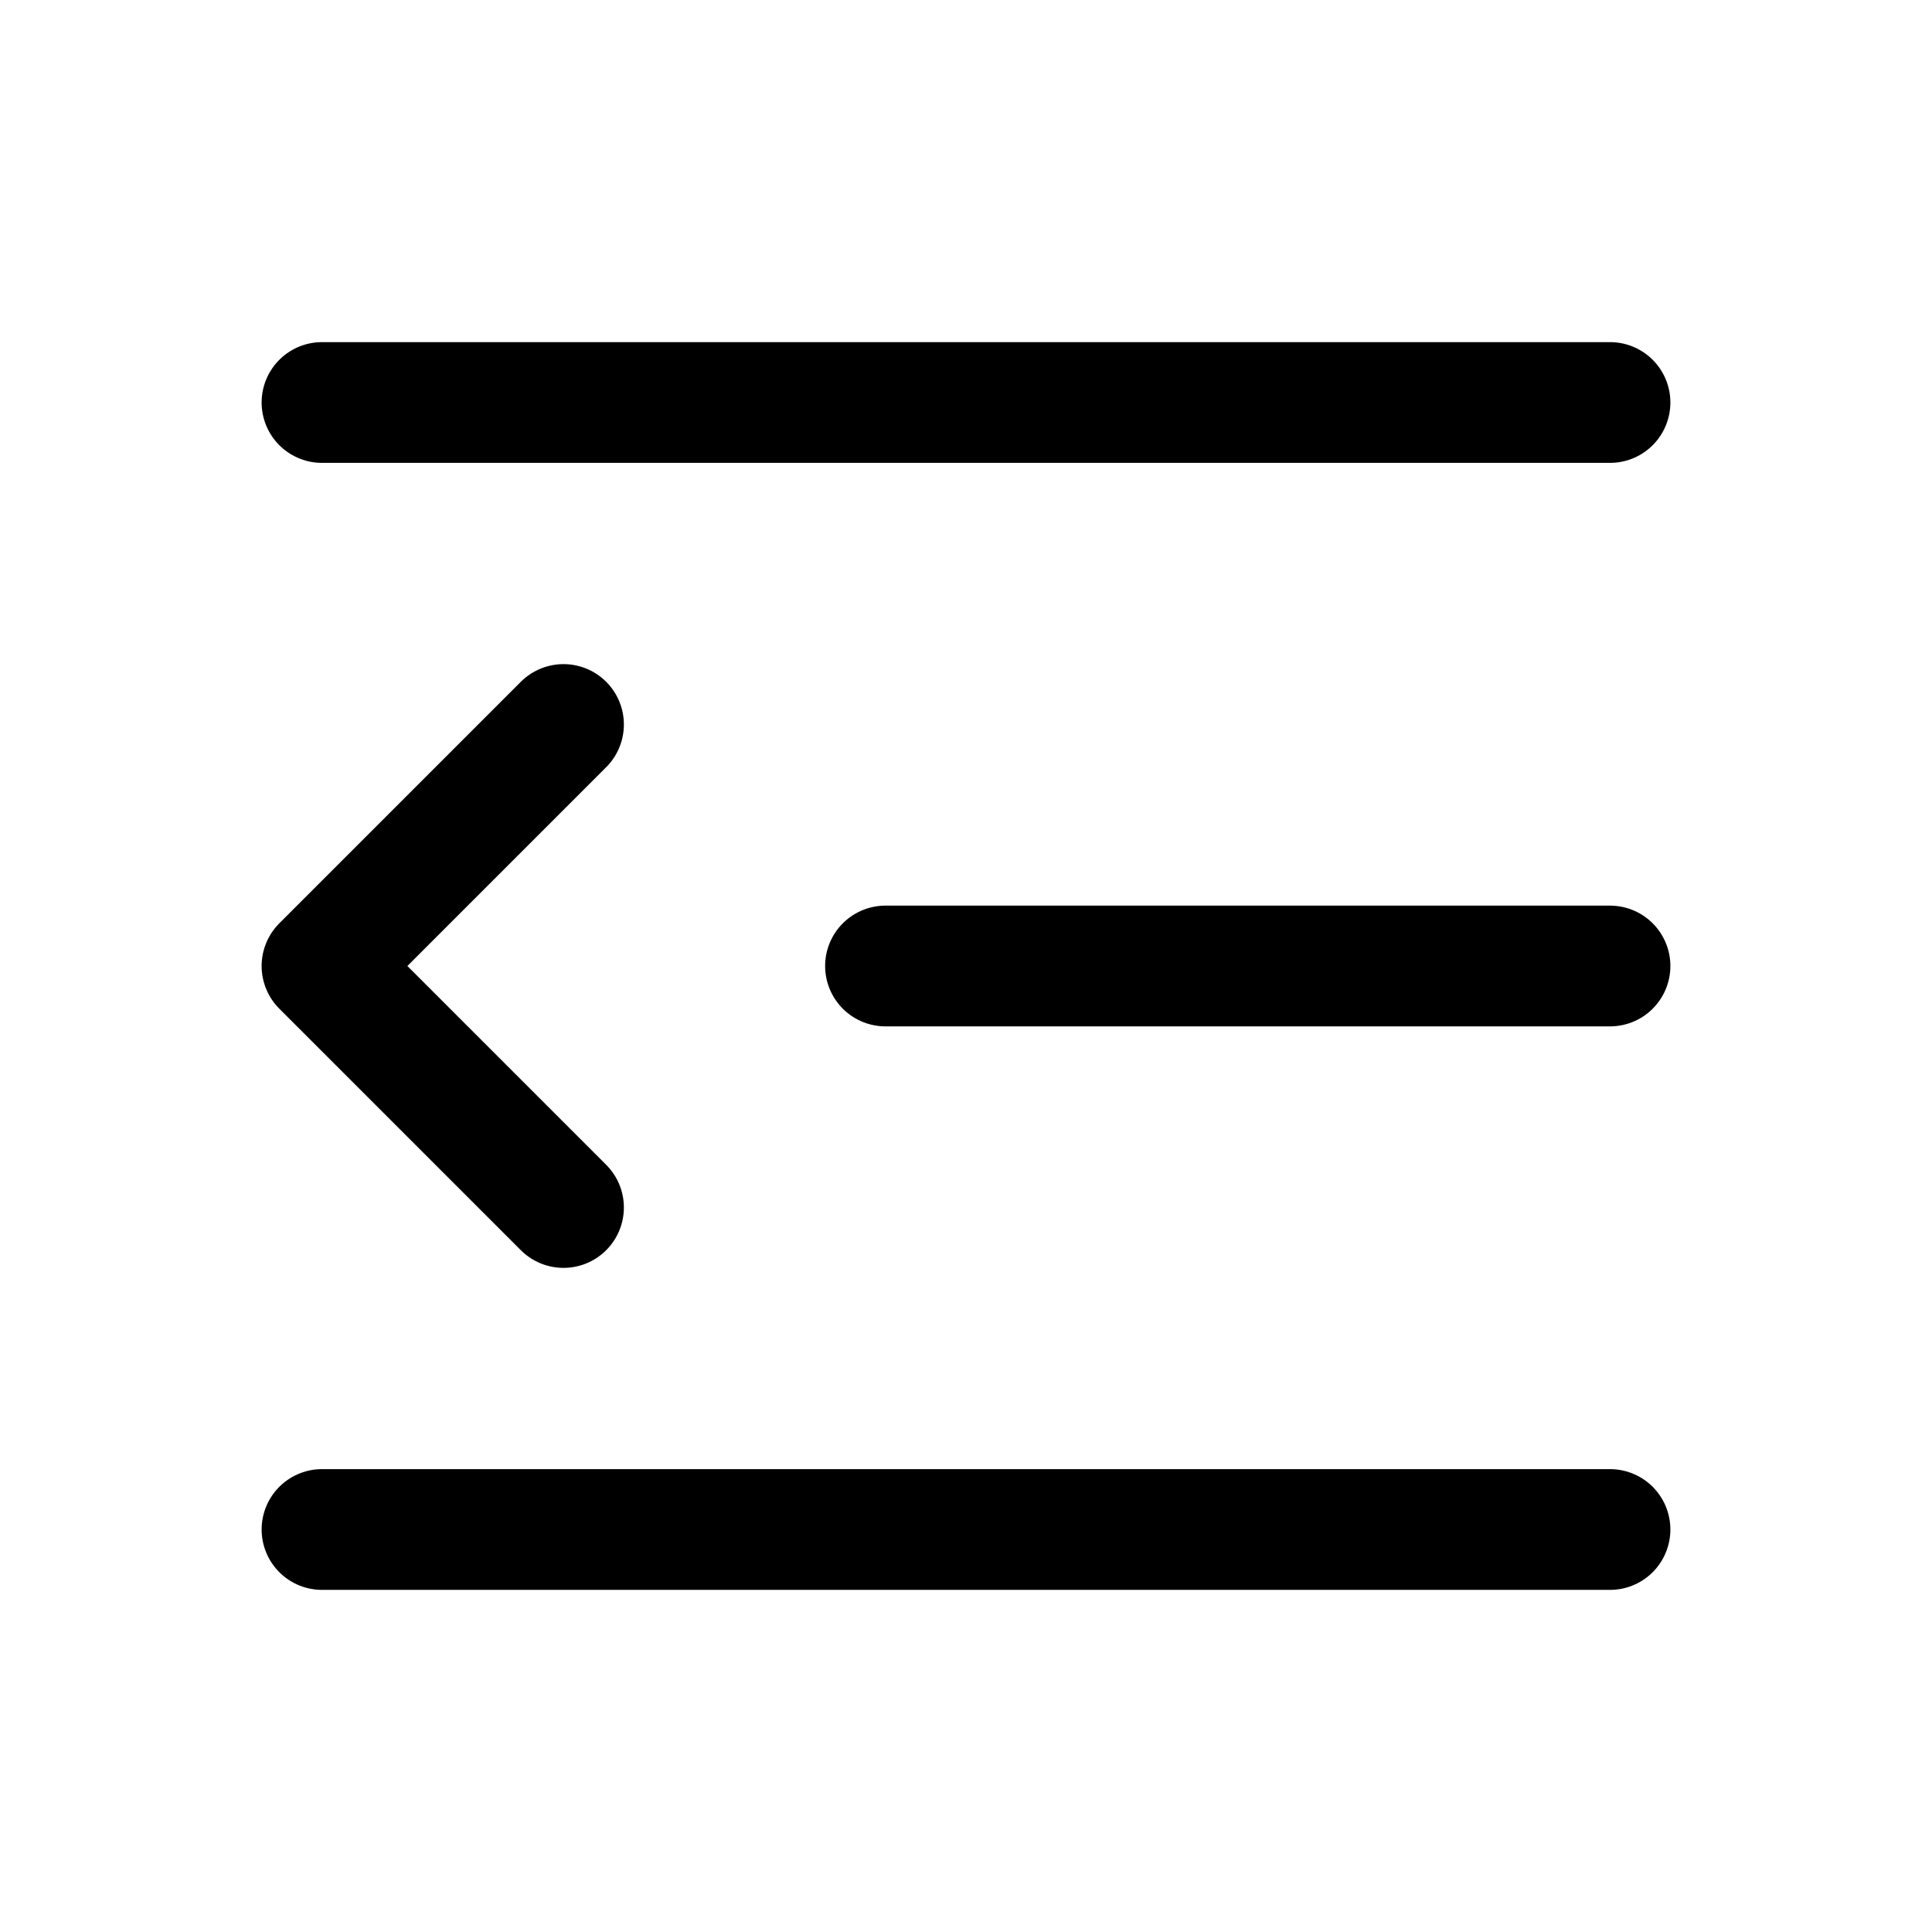
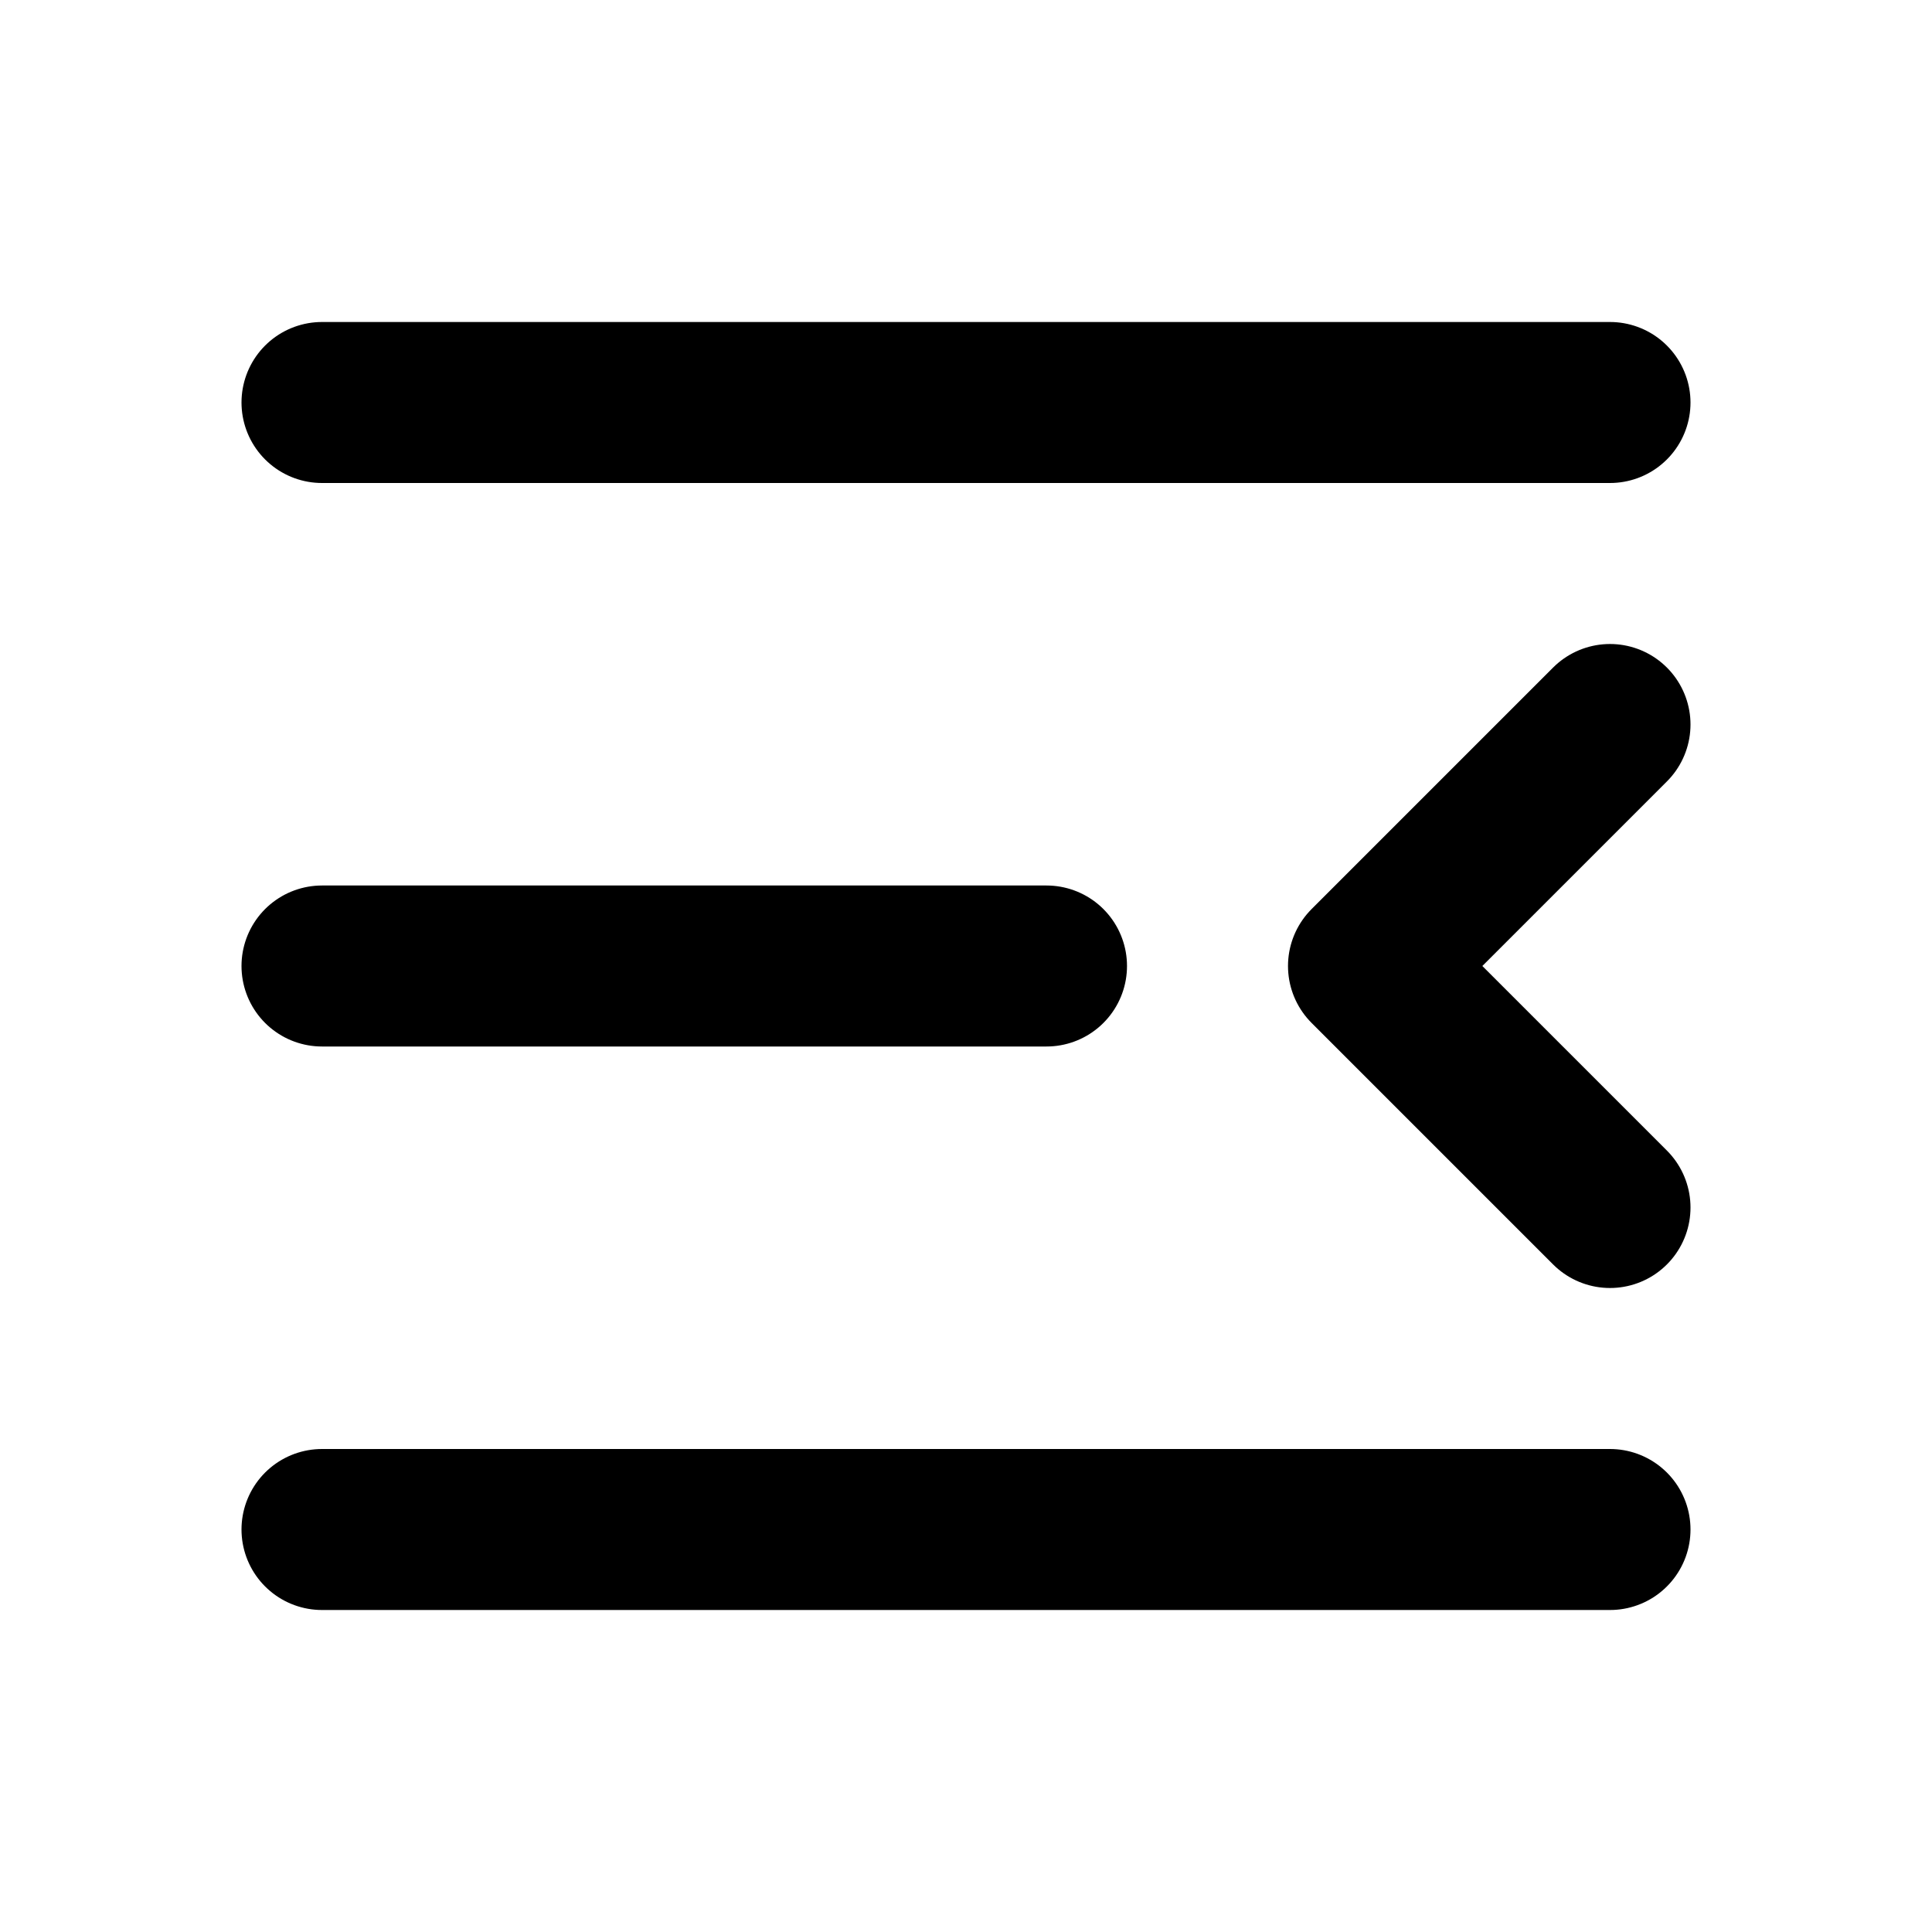
- <svg xmlns="http://www.w3.org/2000/svg" width="24" height="24" viewBox="0 0 24 24" fill="none">
-   <path d="M20 5H4M20 12H11M20 19H4M7 9L4 12L7 15" stroke="currentColor" stroke-width="1.5" stroke-linecap="round" stroke-linejoin="round" />
+ <svg xmlns="http://www.w3.org/2000/svg" width="18" height="18" viewBox="0 0 18 18" fill="none">
+   <path d="M3 3.75H15M3 9H9.75M3 14.25H15M15 6.75L12.75 9L15 11.25" stroke="currentColor" stroke-width="1.5" stroke-linecap="round" stroke-linejoin="round" />
</svg>
